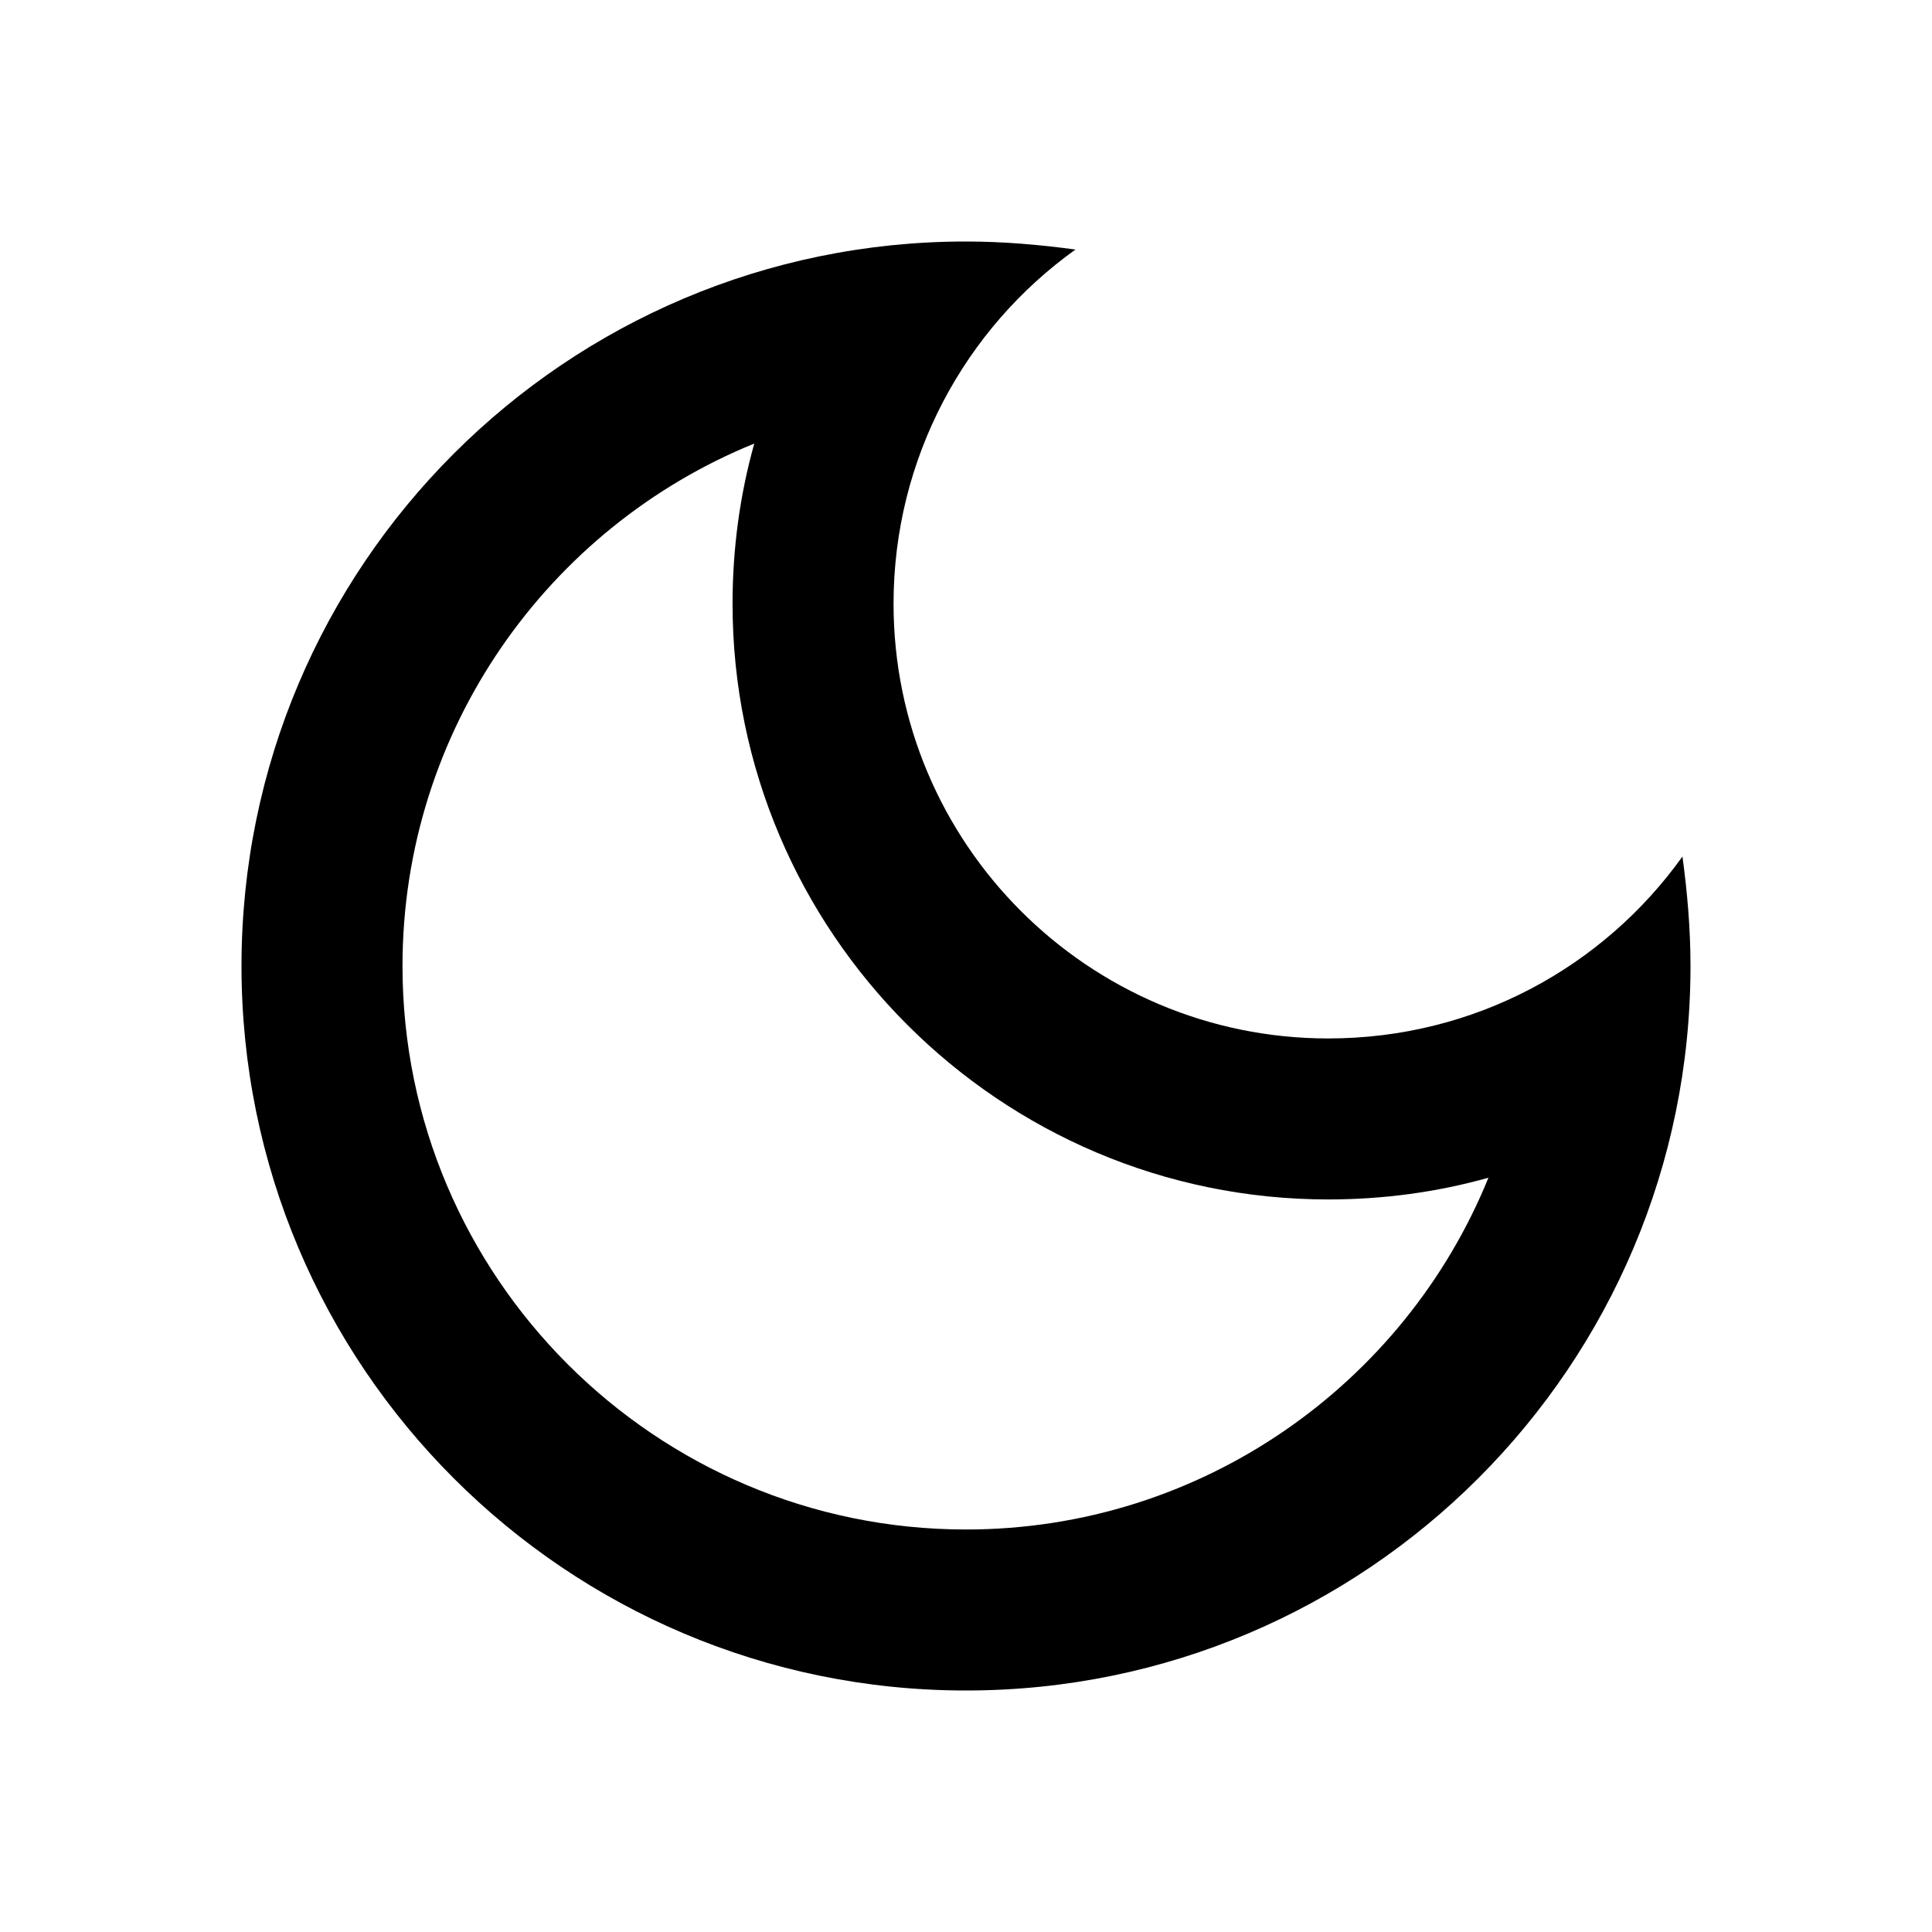
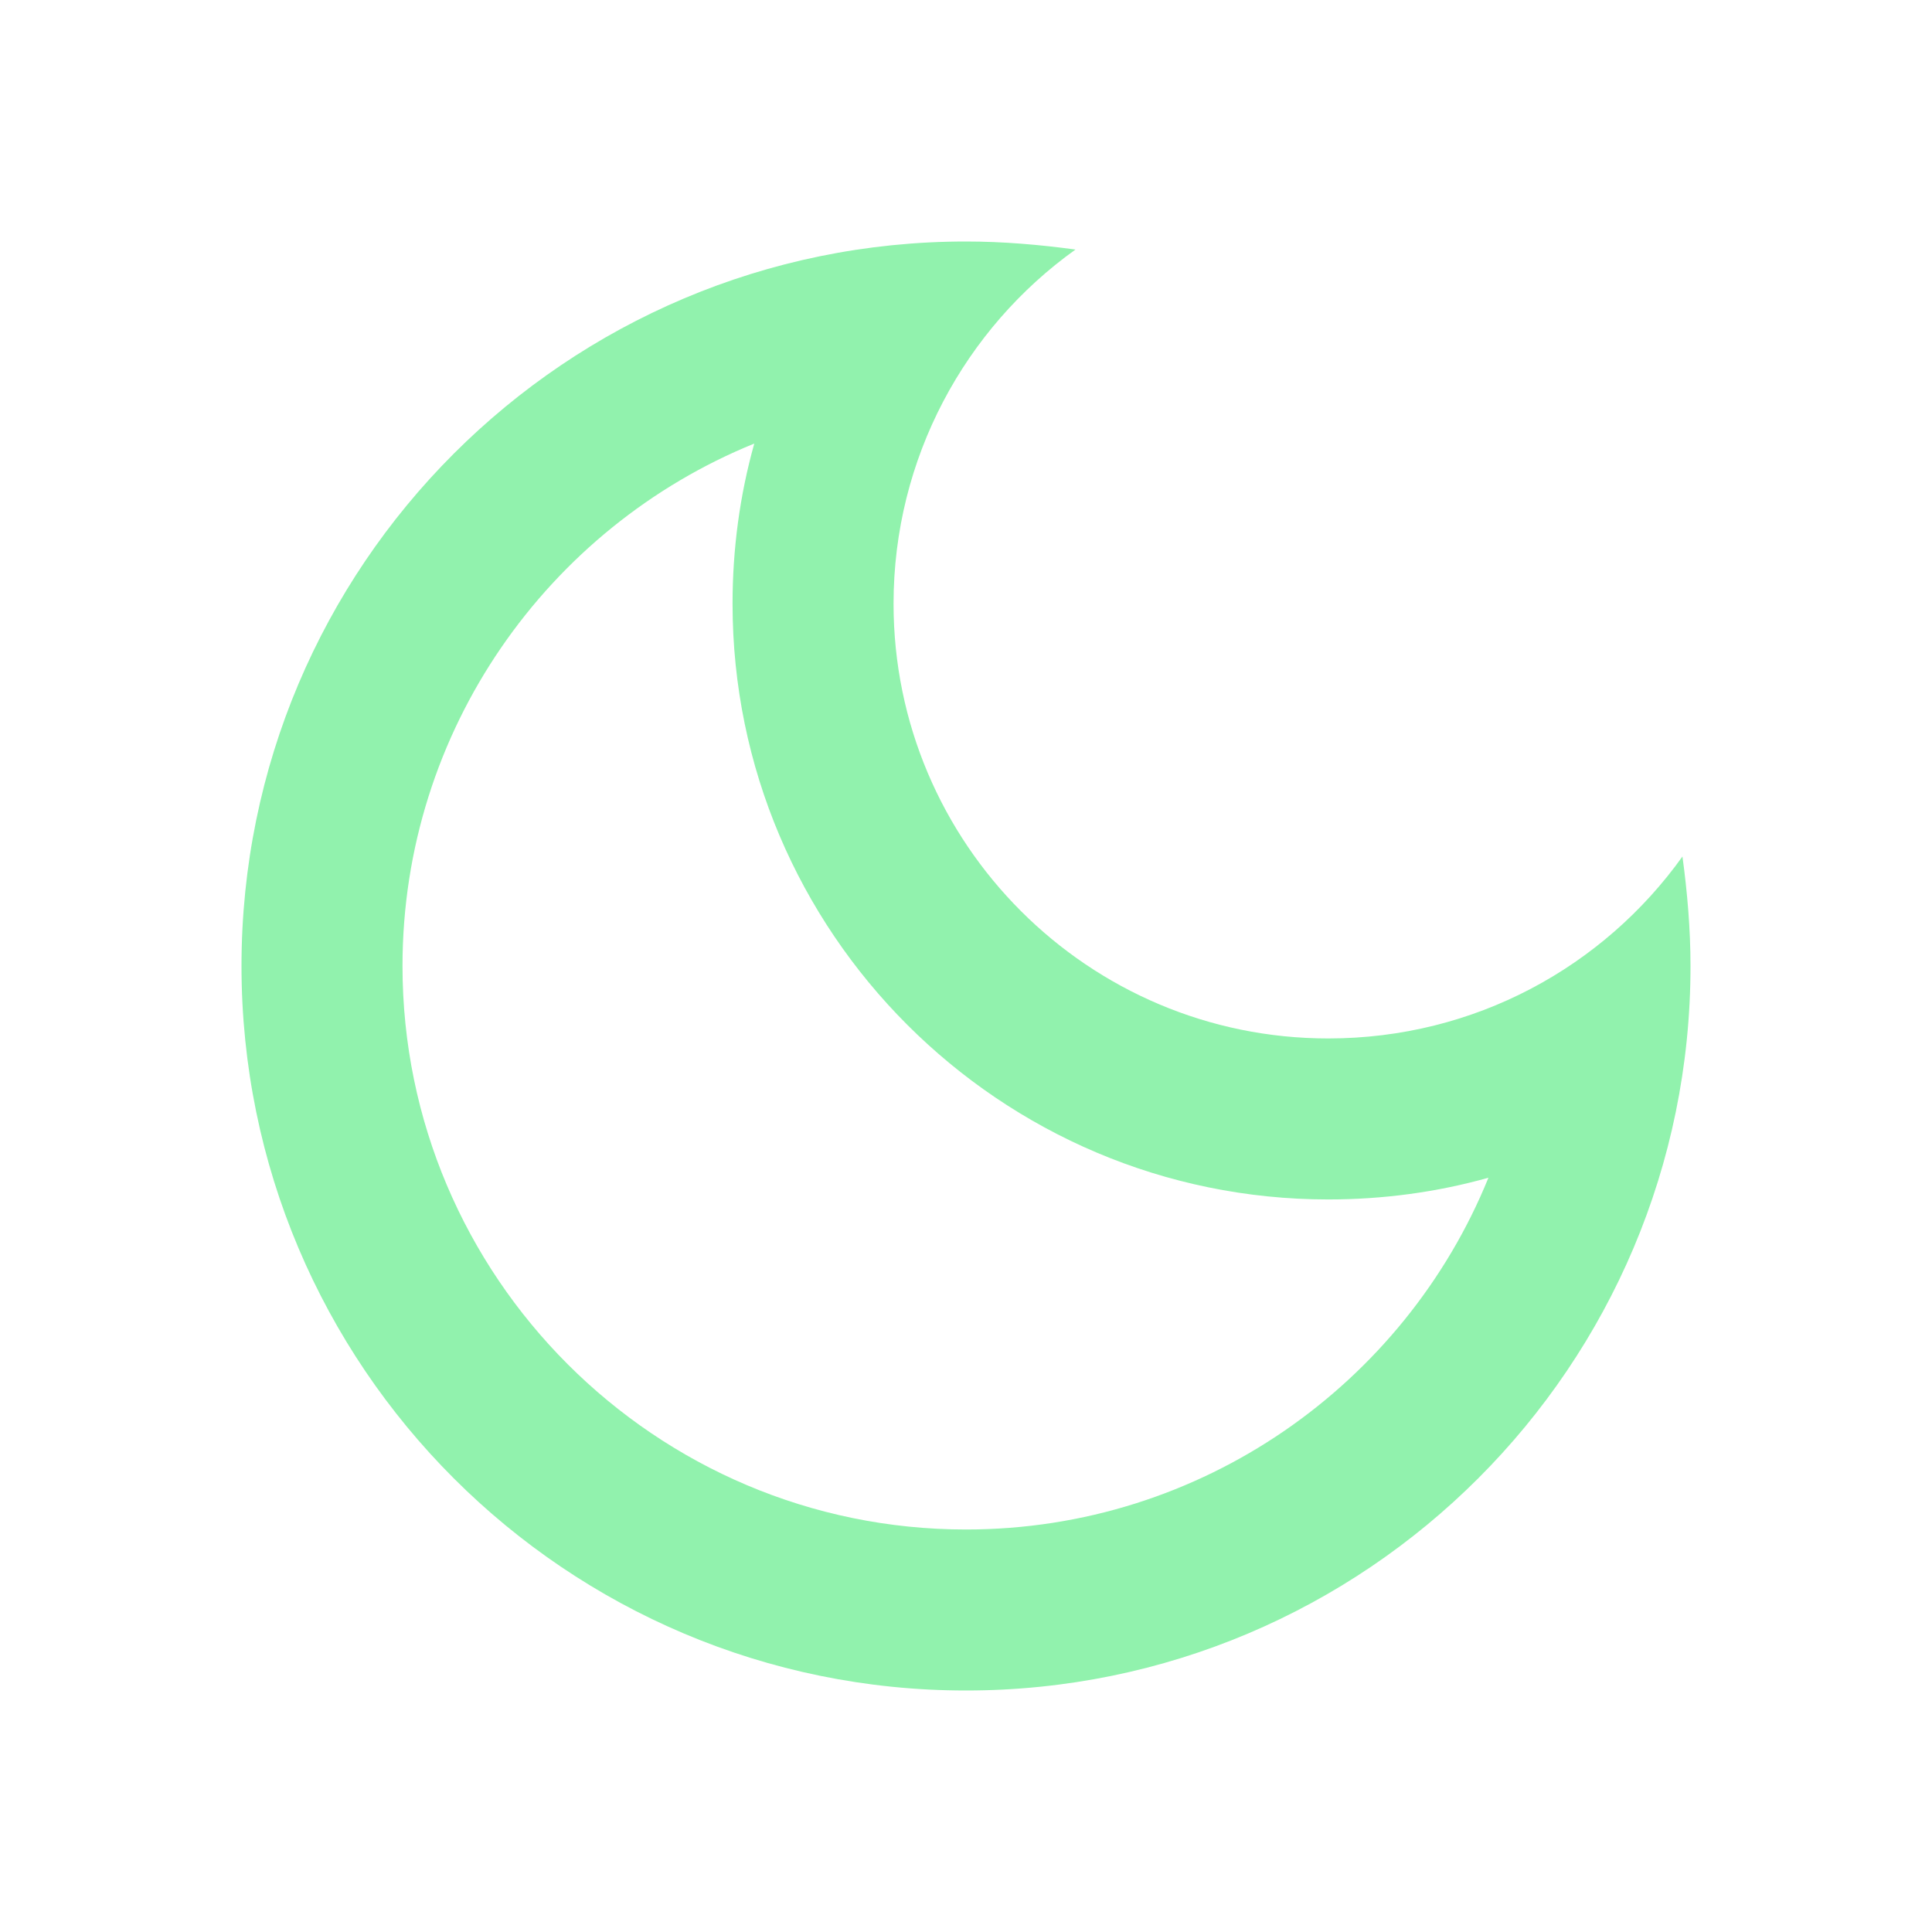
- <svg xmlns="http://www.w3.org/2000/svg" enable-background="new 0 0 24 24" height="24px" viewBox="0 0 24 24" width="24px" fill="#000000">
+ <svg xmlns="http://www.w3.org/2000/svg" enable-background="new 0 0 24 24" height="24px" viewBox="0 0 24 24" width="24px" fill="#91f2ad">
  <rect fill="none" height="24" width="24" />
  <path d="M9.37,5.51C9.19,6.15,9.1,6.82,9.1,7.5c0,4.08,3.32,7.4,7.4,7.4c0.68,0,1.35-0.09,1.99-0.27C17.45,17.19,14.93,19,12,19 c-3.86,0-7-3.14-7-7C5,9.07,6.81,6.55,9.37,5.51z M12,3c-4.97,0-9,4.03-9,9s4.03,9,9,9s9-4.03,9-9c0-0.46-0.04-0.92-0.1-1.36 c-0.98,1.37-2.58,2.26-4.4,2.26c-2.98,0-5.4-2.42-5.4-5.4c0-1.81,0.89-3.42,2.26-4.4C12.92,3.04,12.46,3,12,3L12,3z" />
</svg>
